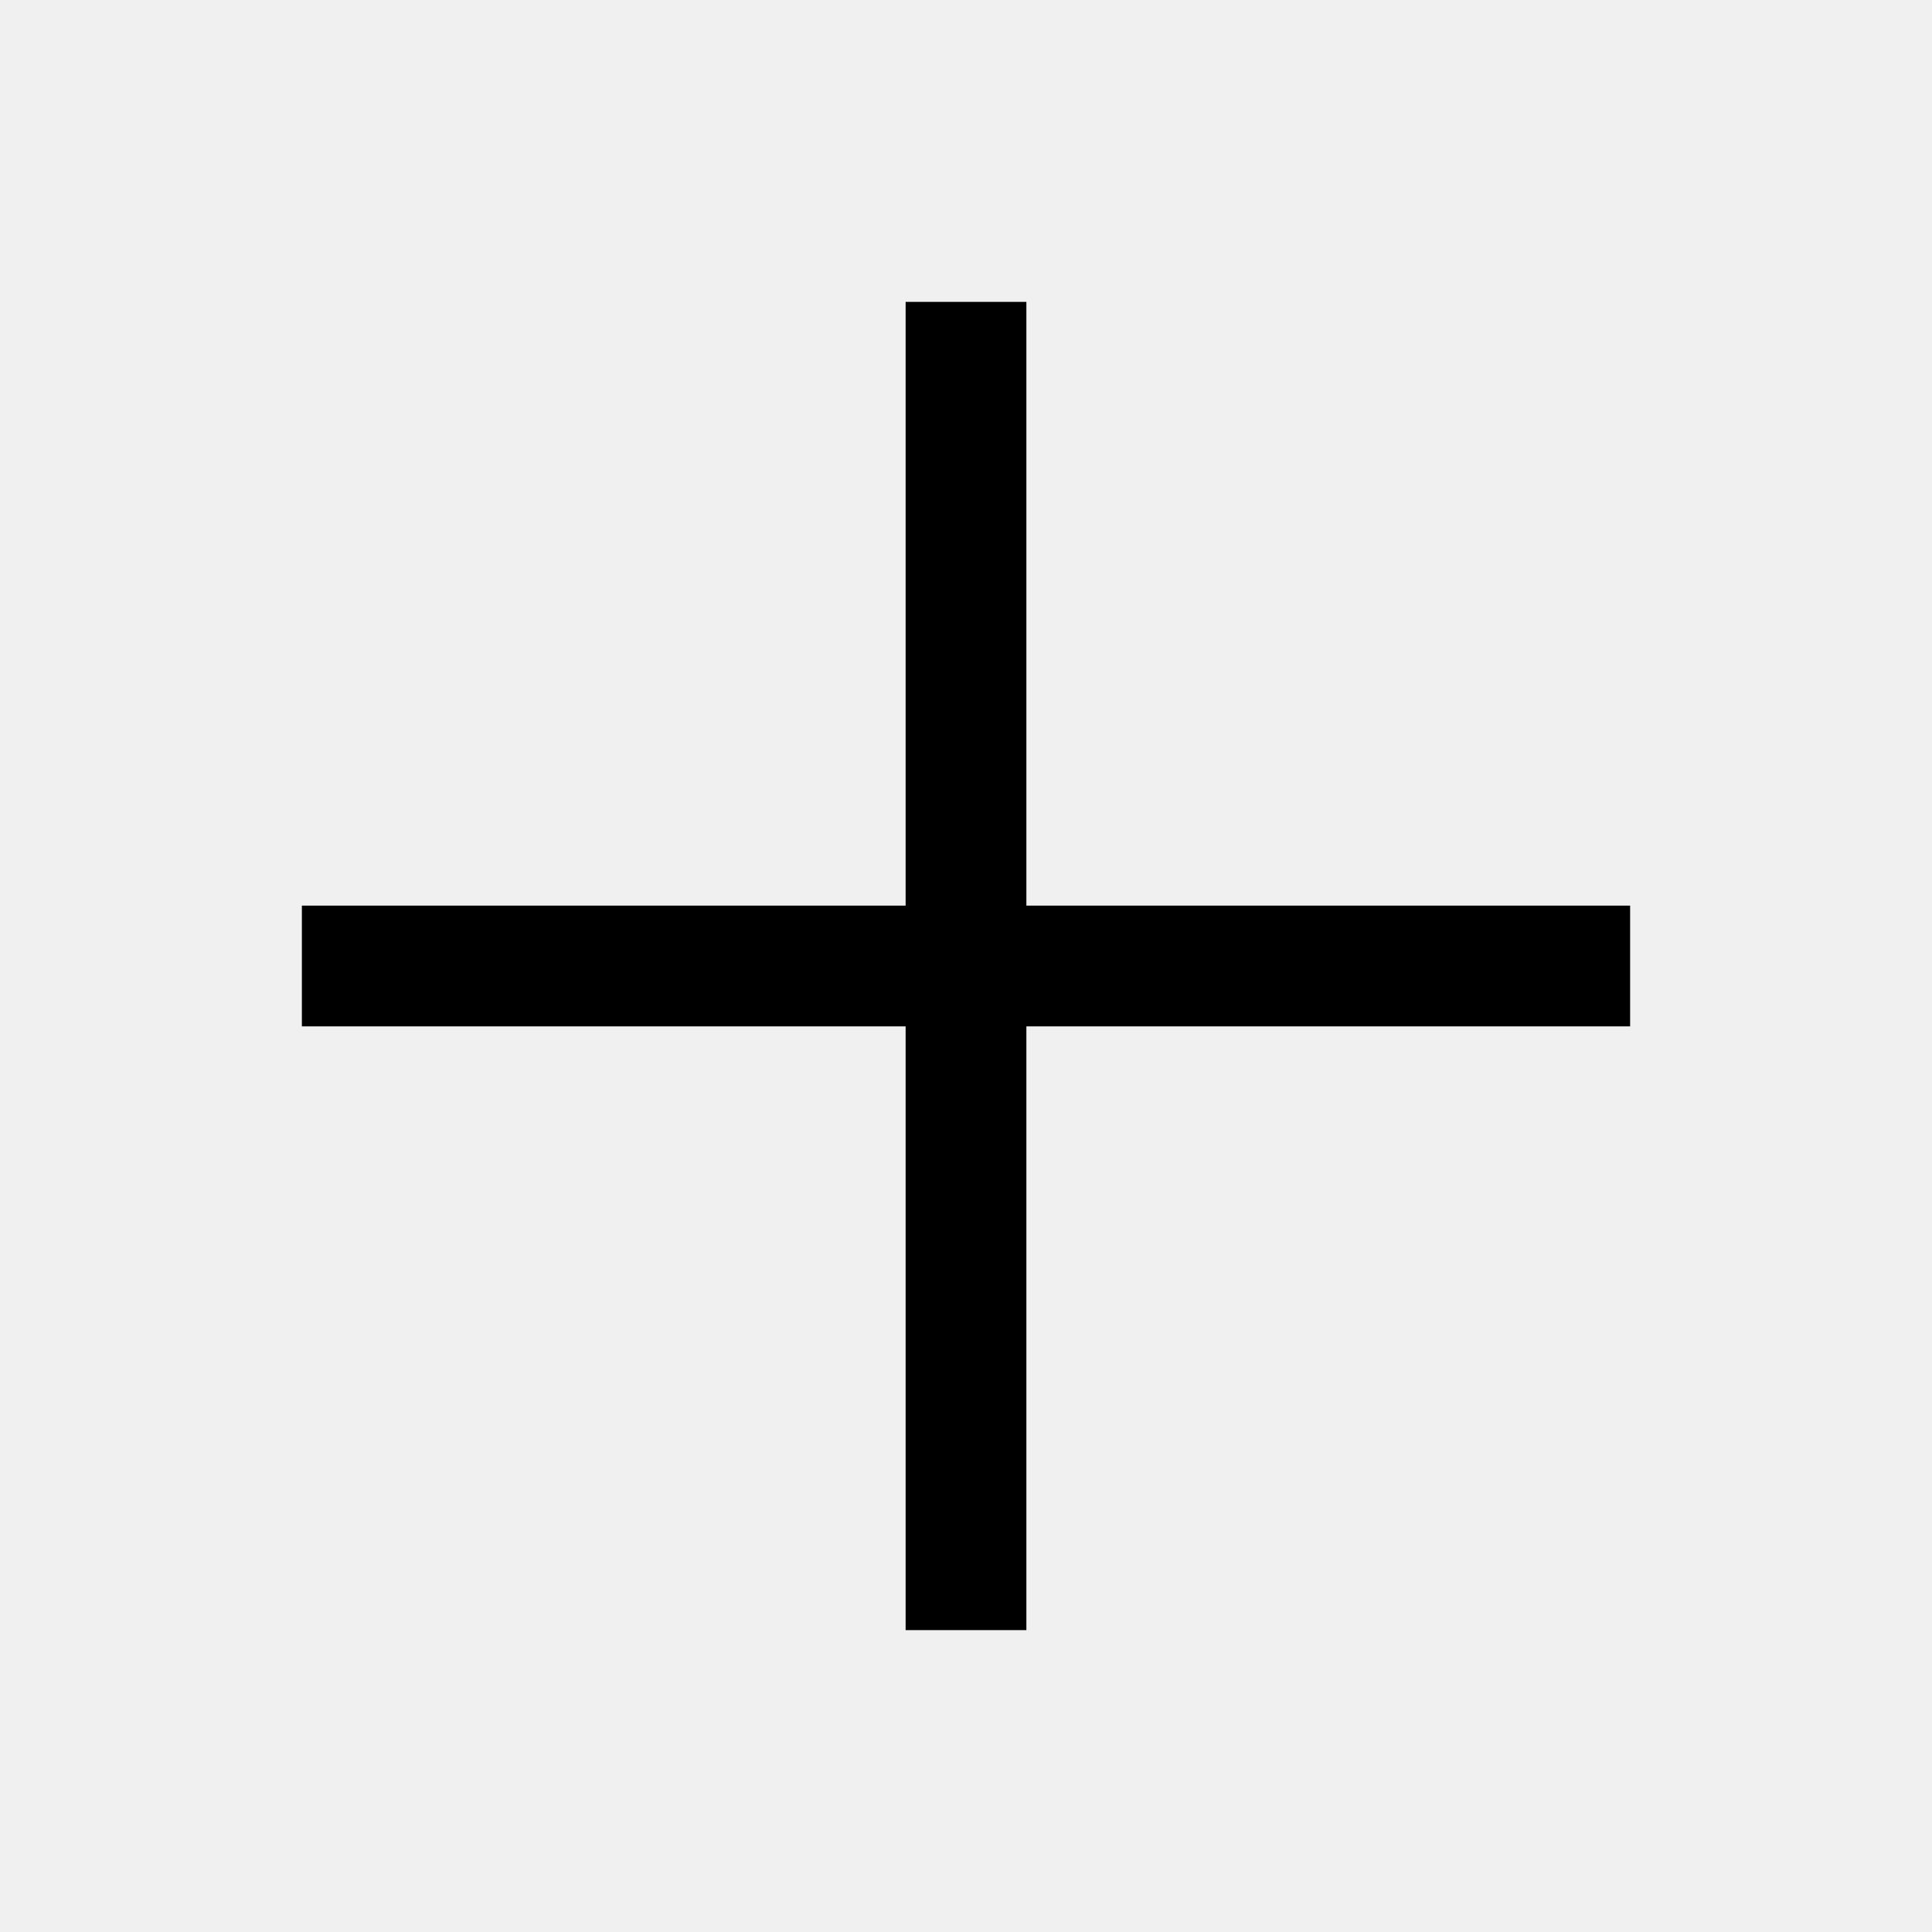
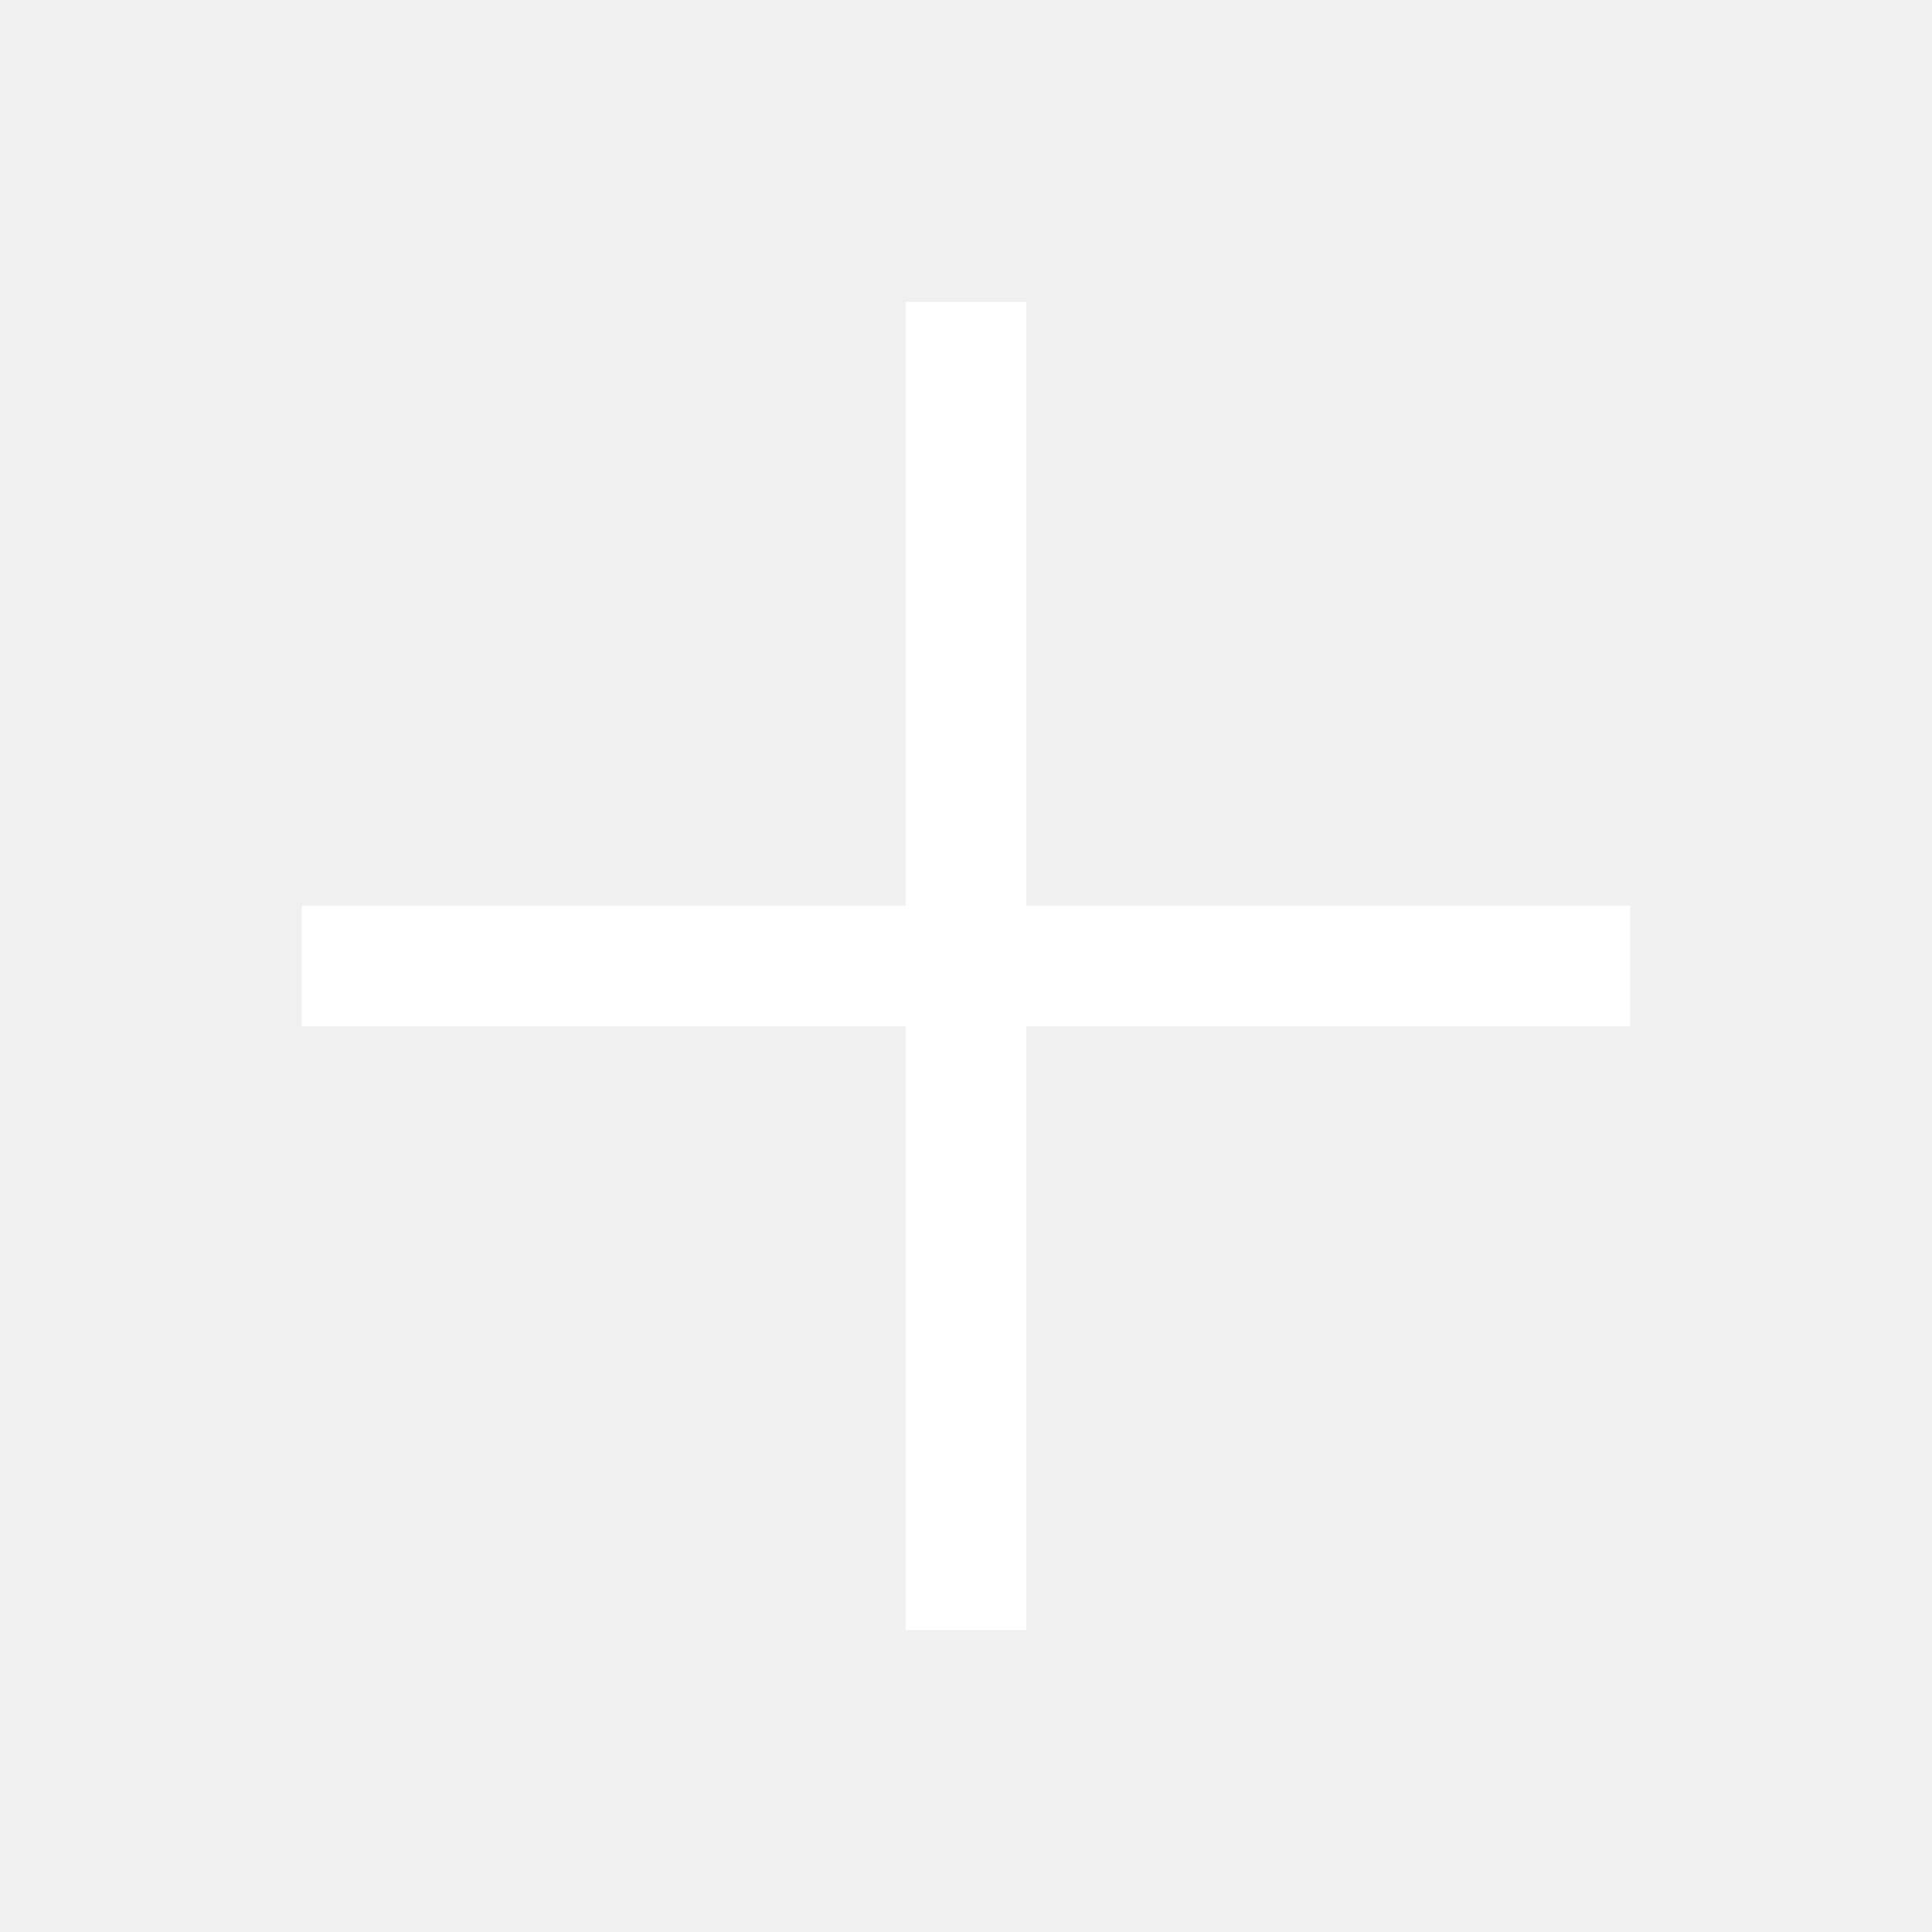
- <svg xmlns="http://www.w3.org/2000/svg" t="1618207599029" class="icon" viewBox="0 0 1024 1024" version="1.1" p-id="1112" width="16" height="16">
+ <svg xmlns="http://www.w3.org/2000/svg" t="1618207599029" class="icon" viewBox="0 0 1024 1024" version="1.1" p-id="1112" width="24px" height="24px">
  <defs>
    <style type="text/css" />
  </defs>
-   <path d="M864 480 544 480 544 160 480 160 480 480 160 480 160 544 480 544 480 864 544 864 544 544 864 544Z" p-id="1113" fill="#000" />
+   <path fill="#fff" d="M864 480 544 480 544 160 480 160 480 480 160 480 160 544 480 544 480 864 544 864 544 544 864 544Z" p-id="1113" />
</svg>
